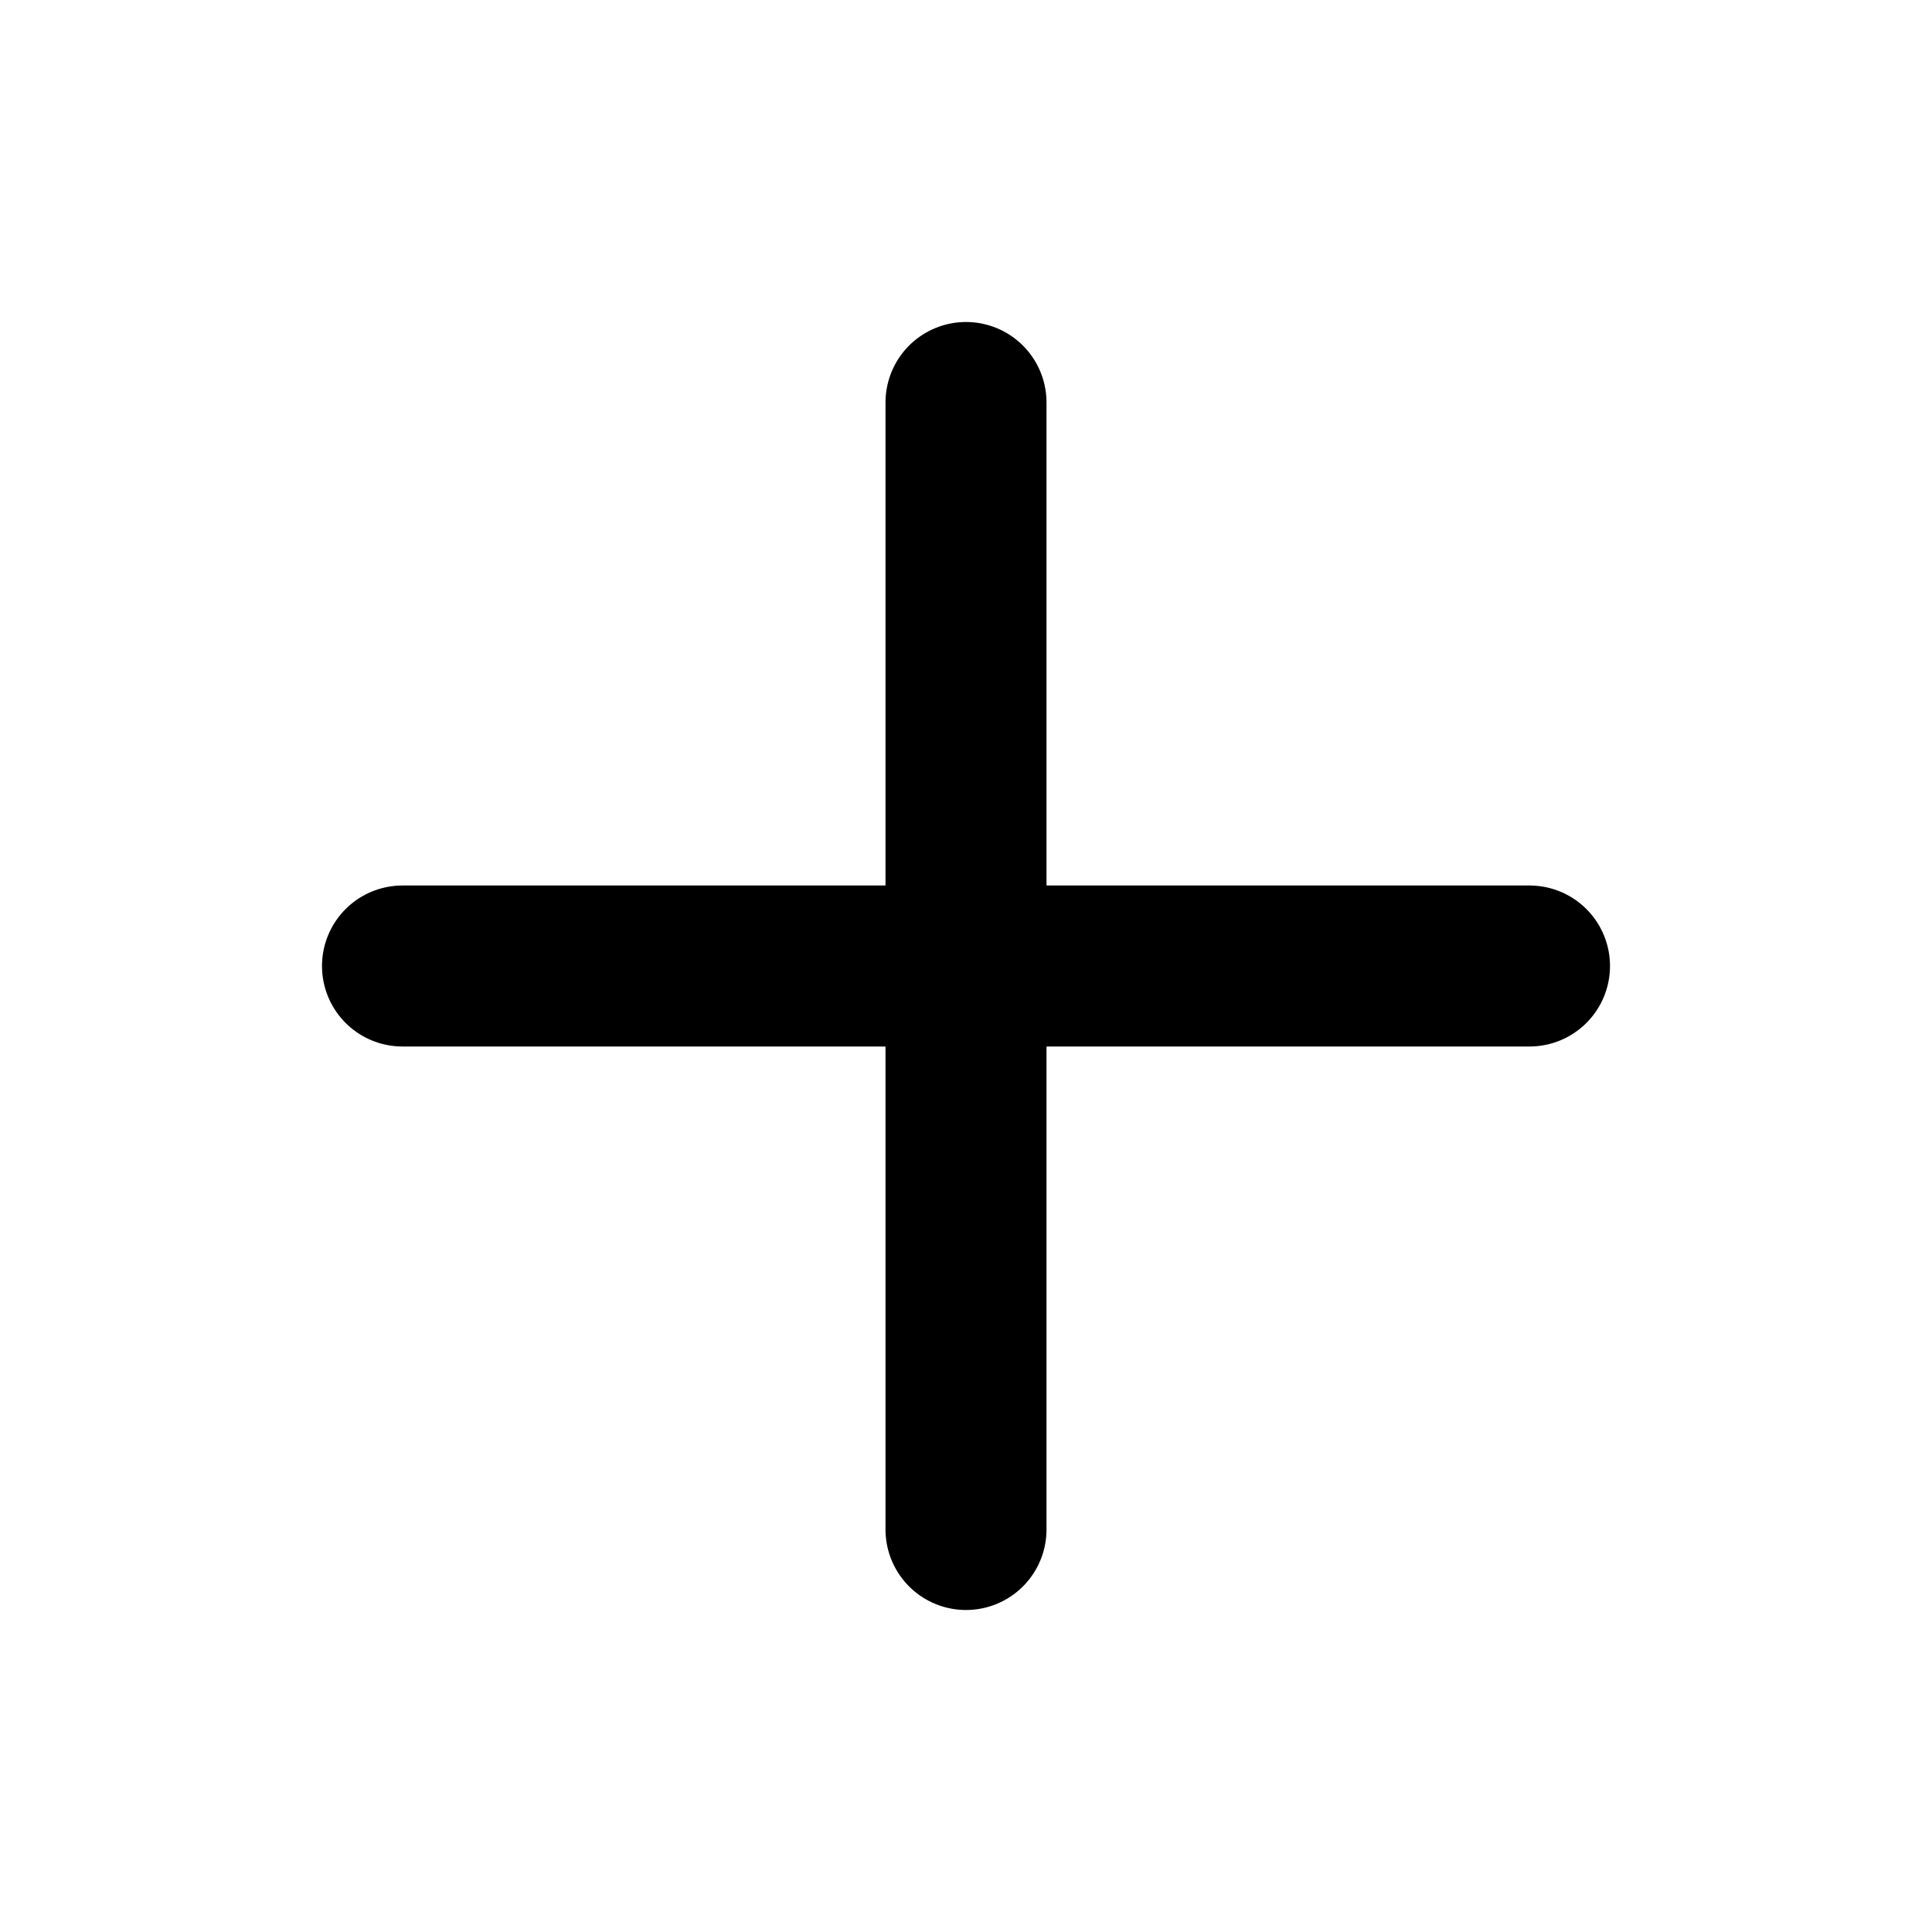
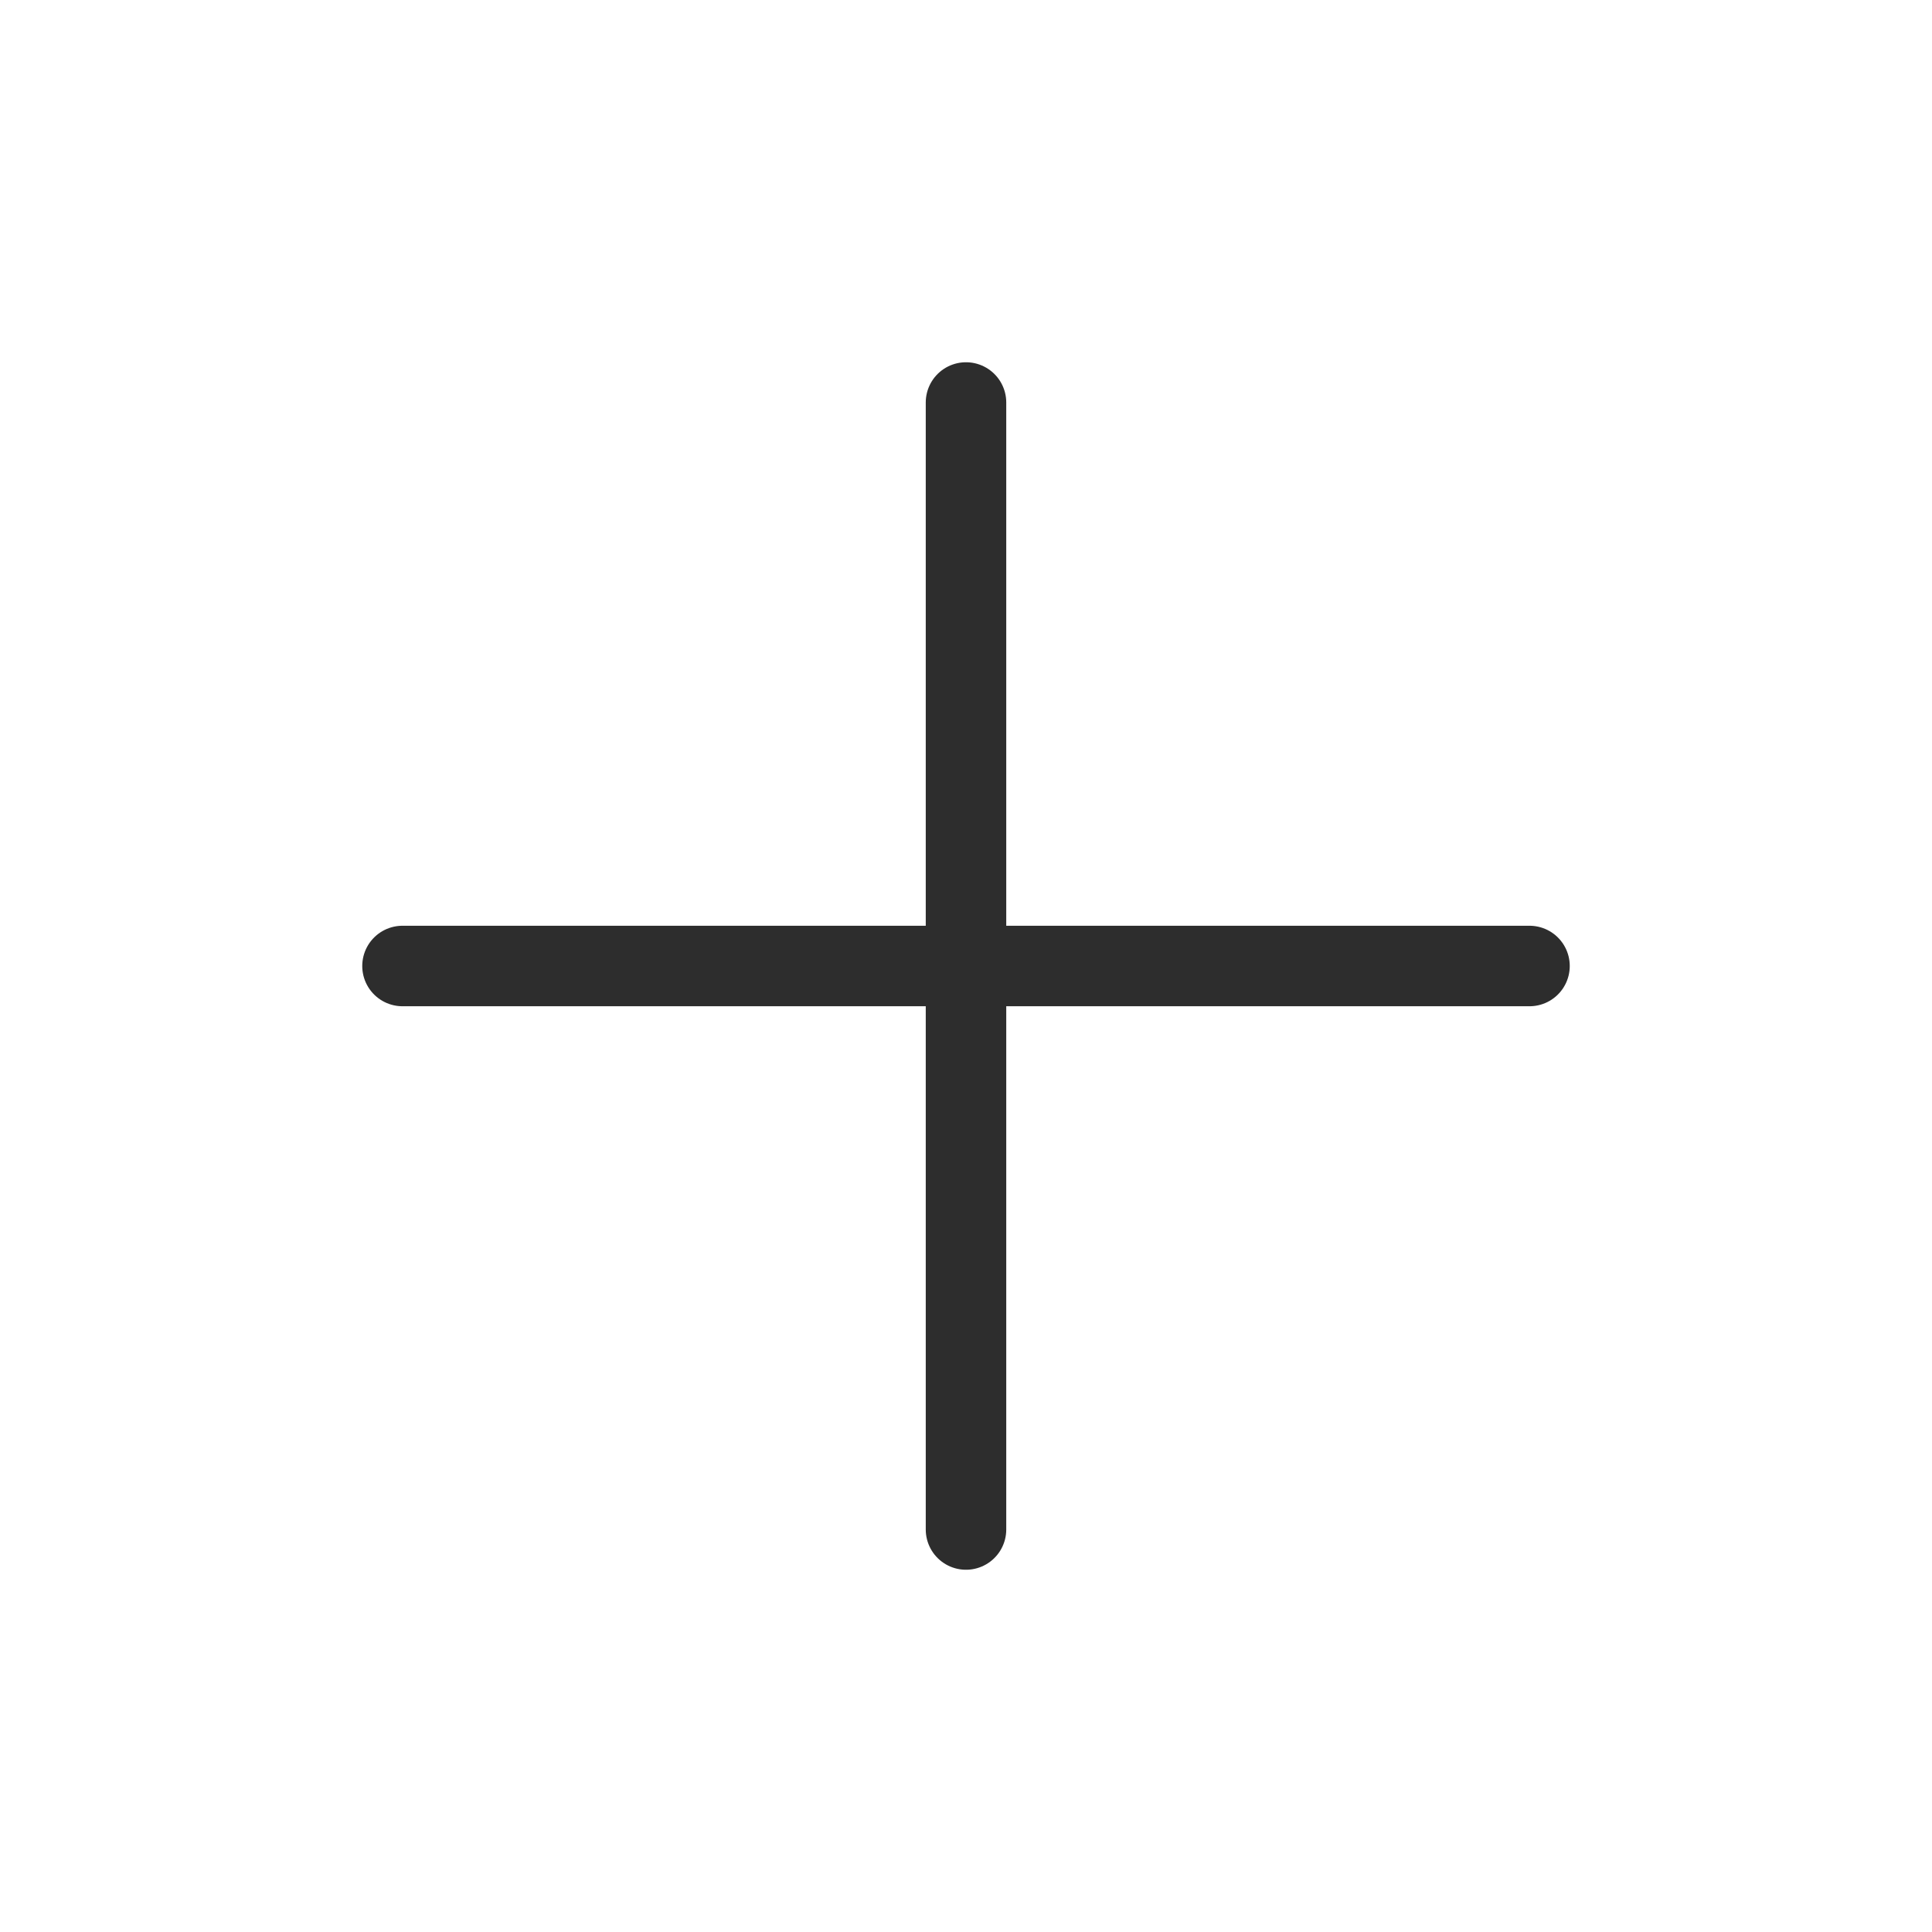
- <svg xmlns="http://www.w3.org/2000/svg" width="24" height="24" viewBox="0 0 24 24" fill="none" stroke="currentColor" stroke-width="2" stroke-linecap="round" stroke-linejoin="round" class="feather feather-plus">
+ <svg xmlns="http://www.w3.org/2000/svg" width="24" height="24" viewBox="0 0 24 24" fill="none" stroke="#2d2d2d" stroke-width="1" stroke-linecap="round" stroke-linejoin="round" class="feather feather-plus">
  <line x1="12" y1="5" x2="12" y2="19" />
  <line x1="5" y1="12" x2="19" y2="12" />
</svg>
